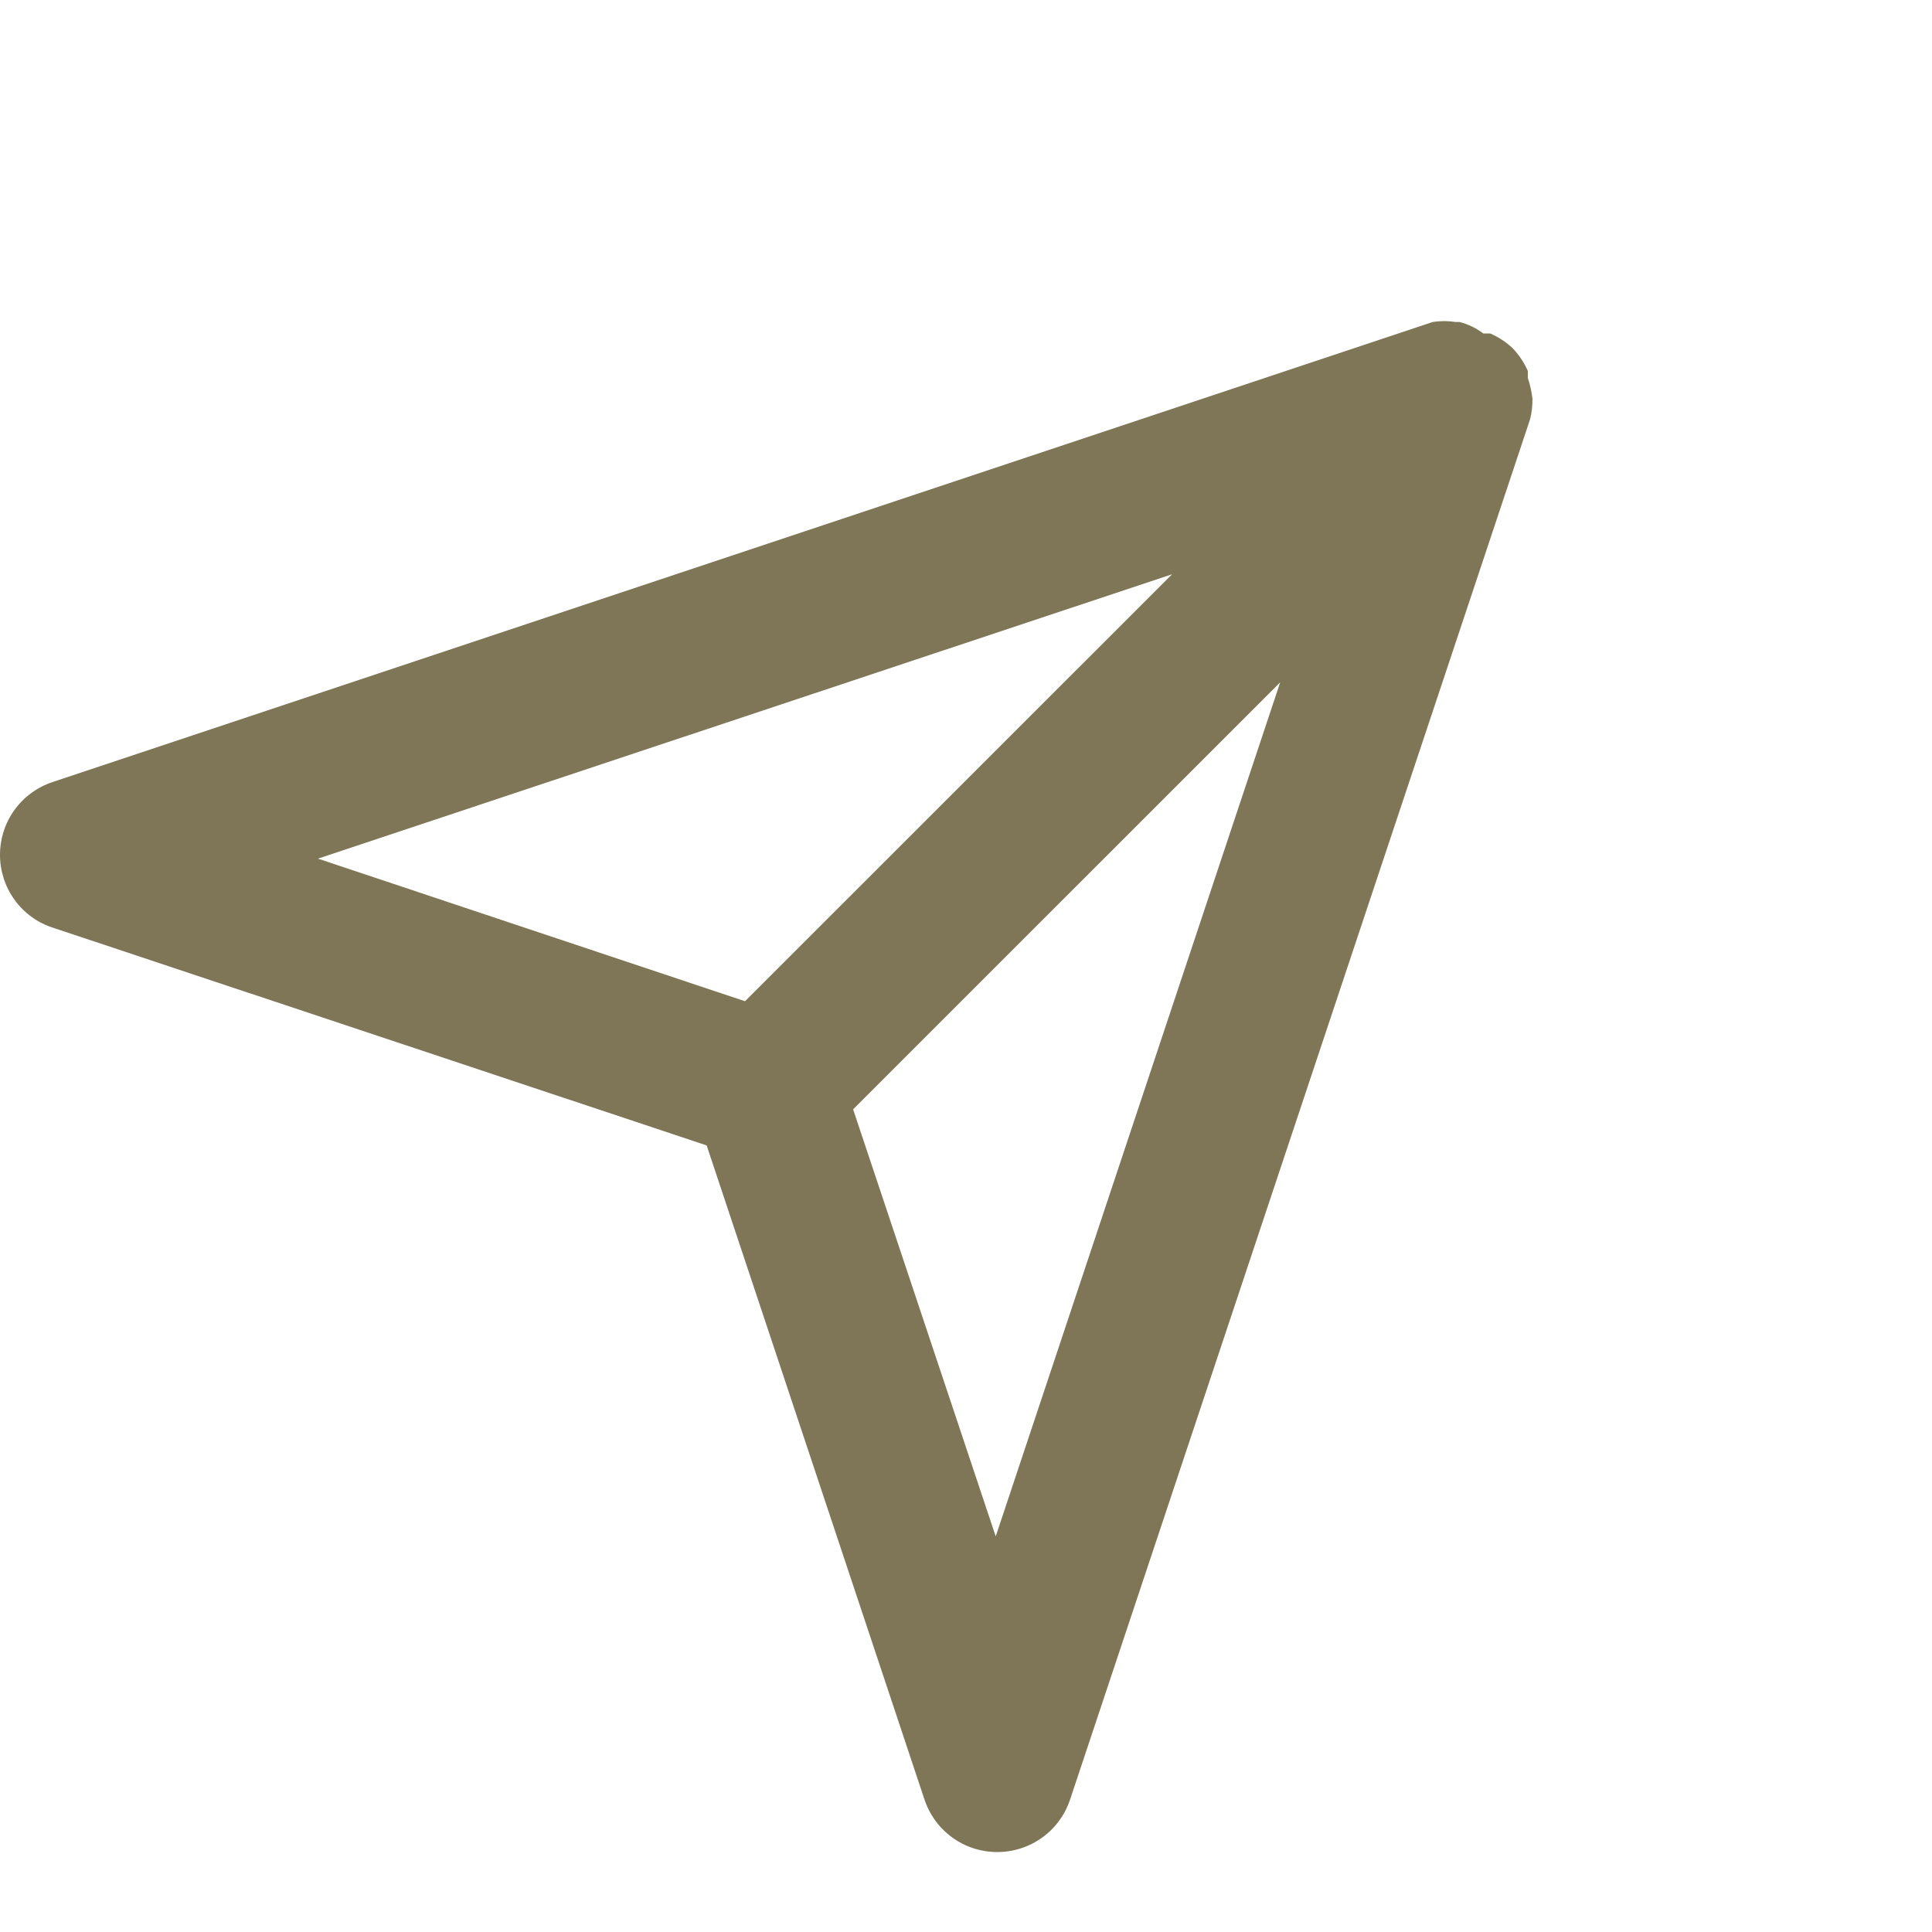
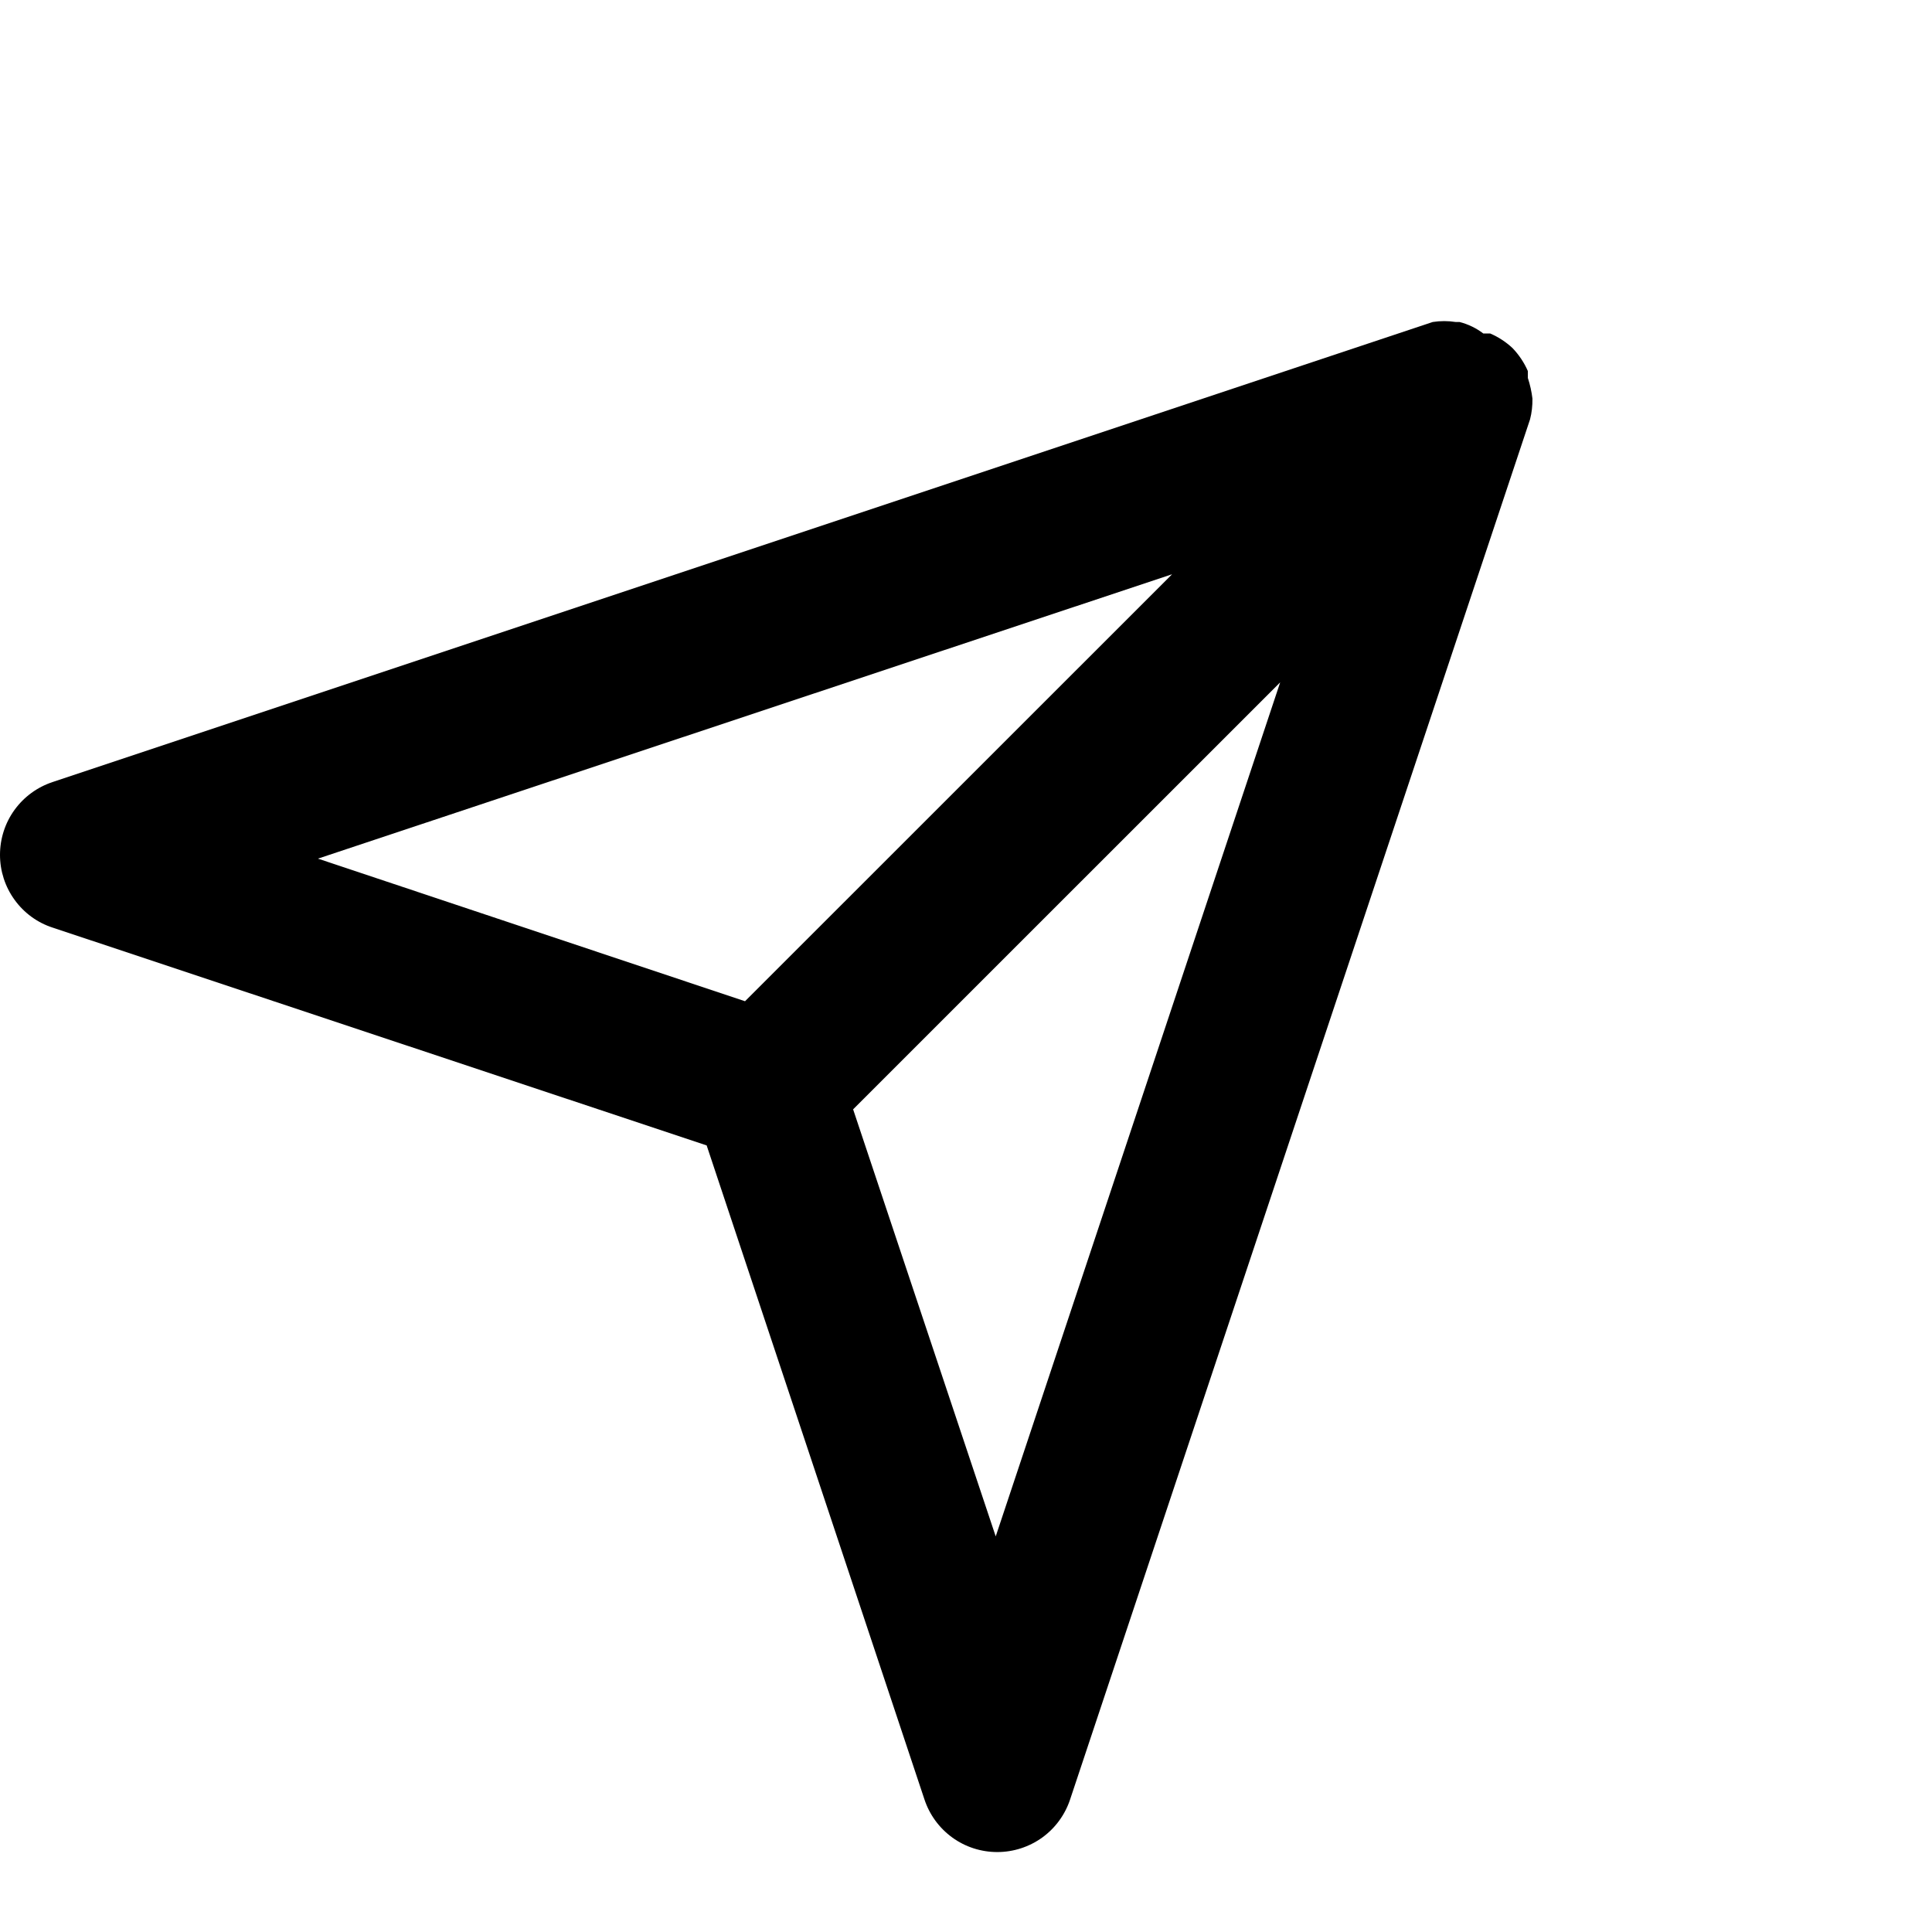
<svg xmlns="http://www.w3.org/2000/svg" width="21" height="21" viewBox="0 0 21 21" fill="none">
-   <path d="M16.657 4.333C16.648 4.257 16.631 4.181 16.607 4.108V4.033C16.567 3.941 16.51 3.856 16.44 3.783C16.369 3.717 16.287 3.663 16.198 3.625H16.123C16.046 3.566 15.958 3.524 15.865 3.5H15.823C15.74 3.487 15.656 3.487 15.573 3.5L0.573 8.5C0.406 8.555 0.261 8.661 0.158 8.803C0.055 8.945 0 9.116 0 9.292C0 9.467 0.055 9.638 0.158 9.78C0.261 9.923 0.406 10.029 0.573 10.083L7.681 12.45L10.048 19.558C10.103 19.725 10.209 19.87 10.351 19.973C10.493 20.076 10.664 20.131 10.84 20.131C11.015 20.131 11.186 20.076 11.329 19.973C11.471 19.87 11.577 19.725 11.632 19.558L16.631 4.558C16.65 4.485 16.658 4.409 16.657 4.333V4.333ZM12.74 6.242L8.098 10.883L3.456 9.333L12.74 6.242ZM10.823 16.7L9.273 12.058L13.915 7.417L10.823 16.7Z" fill="#7E7656" />
+   <path d="M16.657 4.333C16.648 4.257 16.631 4.181 16.607 4.108V4.033C16.567 3.941 16.51 3.856 16.44 3.783C16.369 3.717 16.287 3.663 16.198 3.625H16.123C16.046 3.566 15.958 3.524 15.865 3.5H15.823C15.74 3.487 15.656 3.487 15.573 3.5L0.573 8.5C0.406 8.555 0.261 8.661 0.158 8.803C0.055 8.945 0 9.116 0 9.292C0 9.467 0.055 9.638 0.158 9.78C0.261 9.923 0.406 10.029 0.573 10.083L7.681 12.45L10.048 19.558C10.103 19.725 10.209 19.87 10.351 19.973C10.493 20.076 10.664 20.131 10.84 20.131C11.015 20.131 11.186 20.076 11.329 19.973C11.471 19.87 11.577 19.725 11.632 19.558L16.631 4.558C16.65 4.485 16.658 4.409 16.657 4.333V4.333ZM12.74 6.242L8.098 10.883L3.456 9.333L12.74 6.242ZM10.823 16.7L9.273 12.058L13.915 7.417L10.823 16.7Z" fill="#000000" />
</svg>
